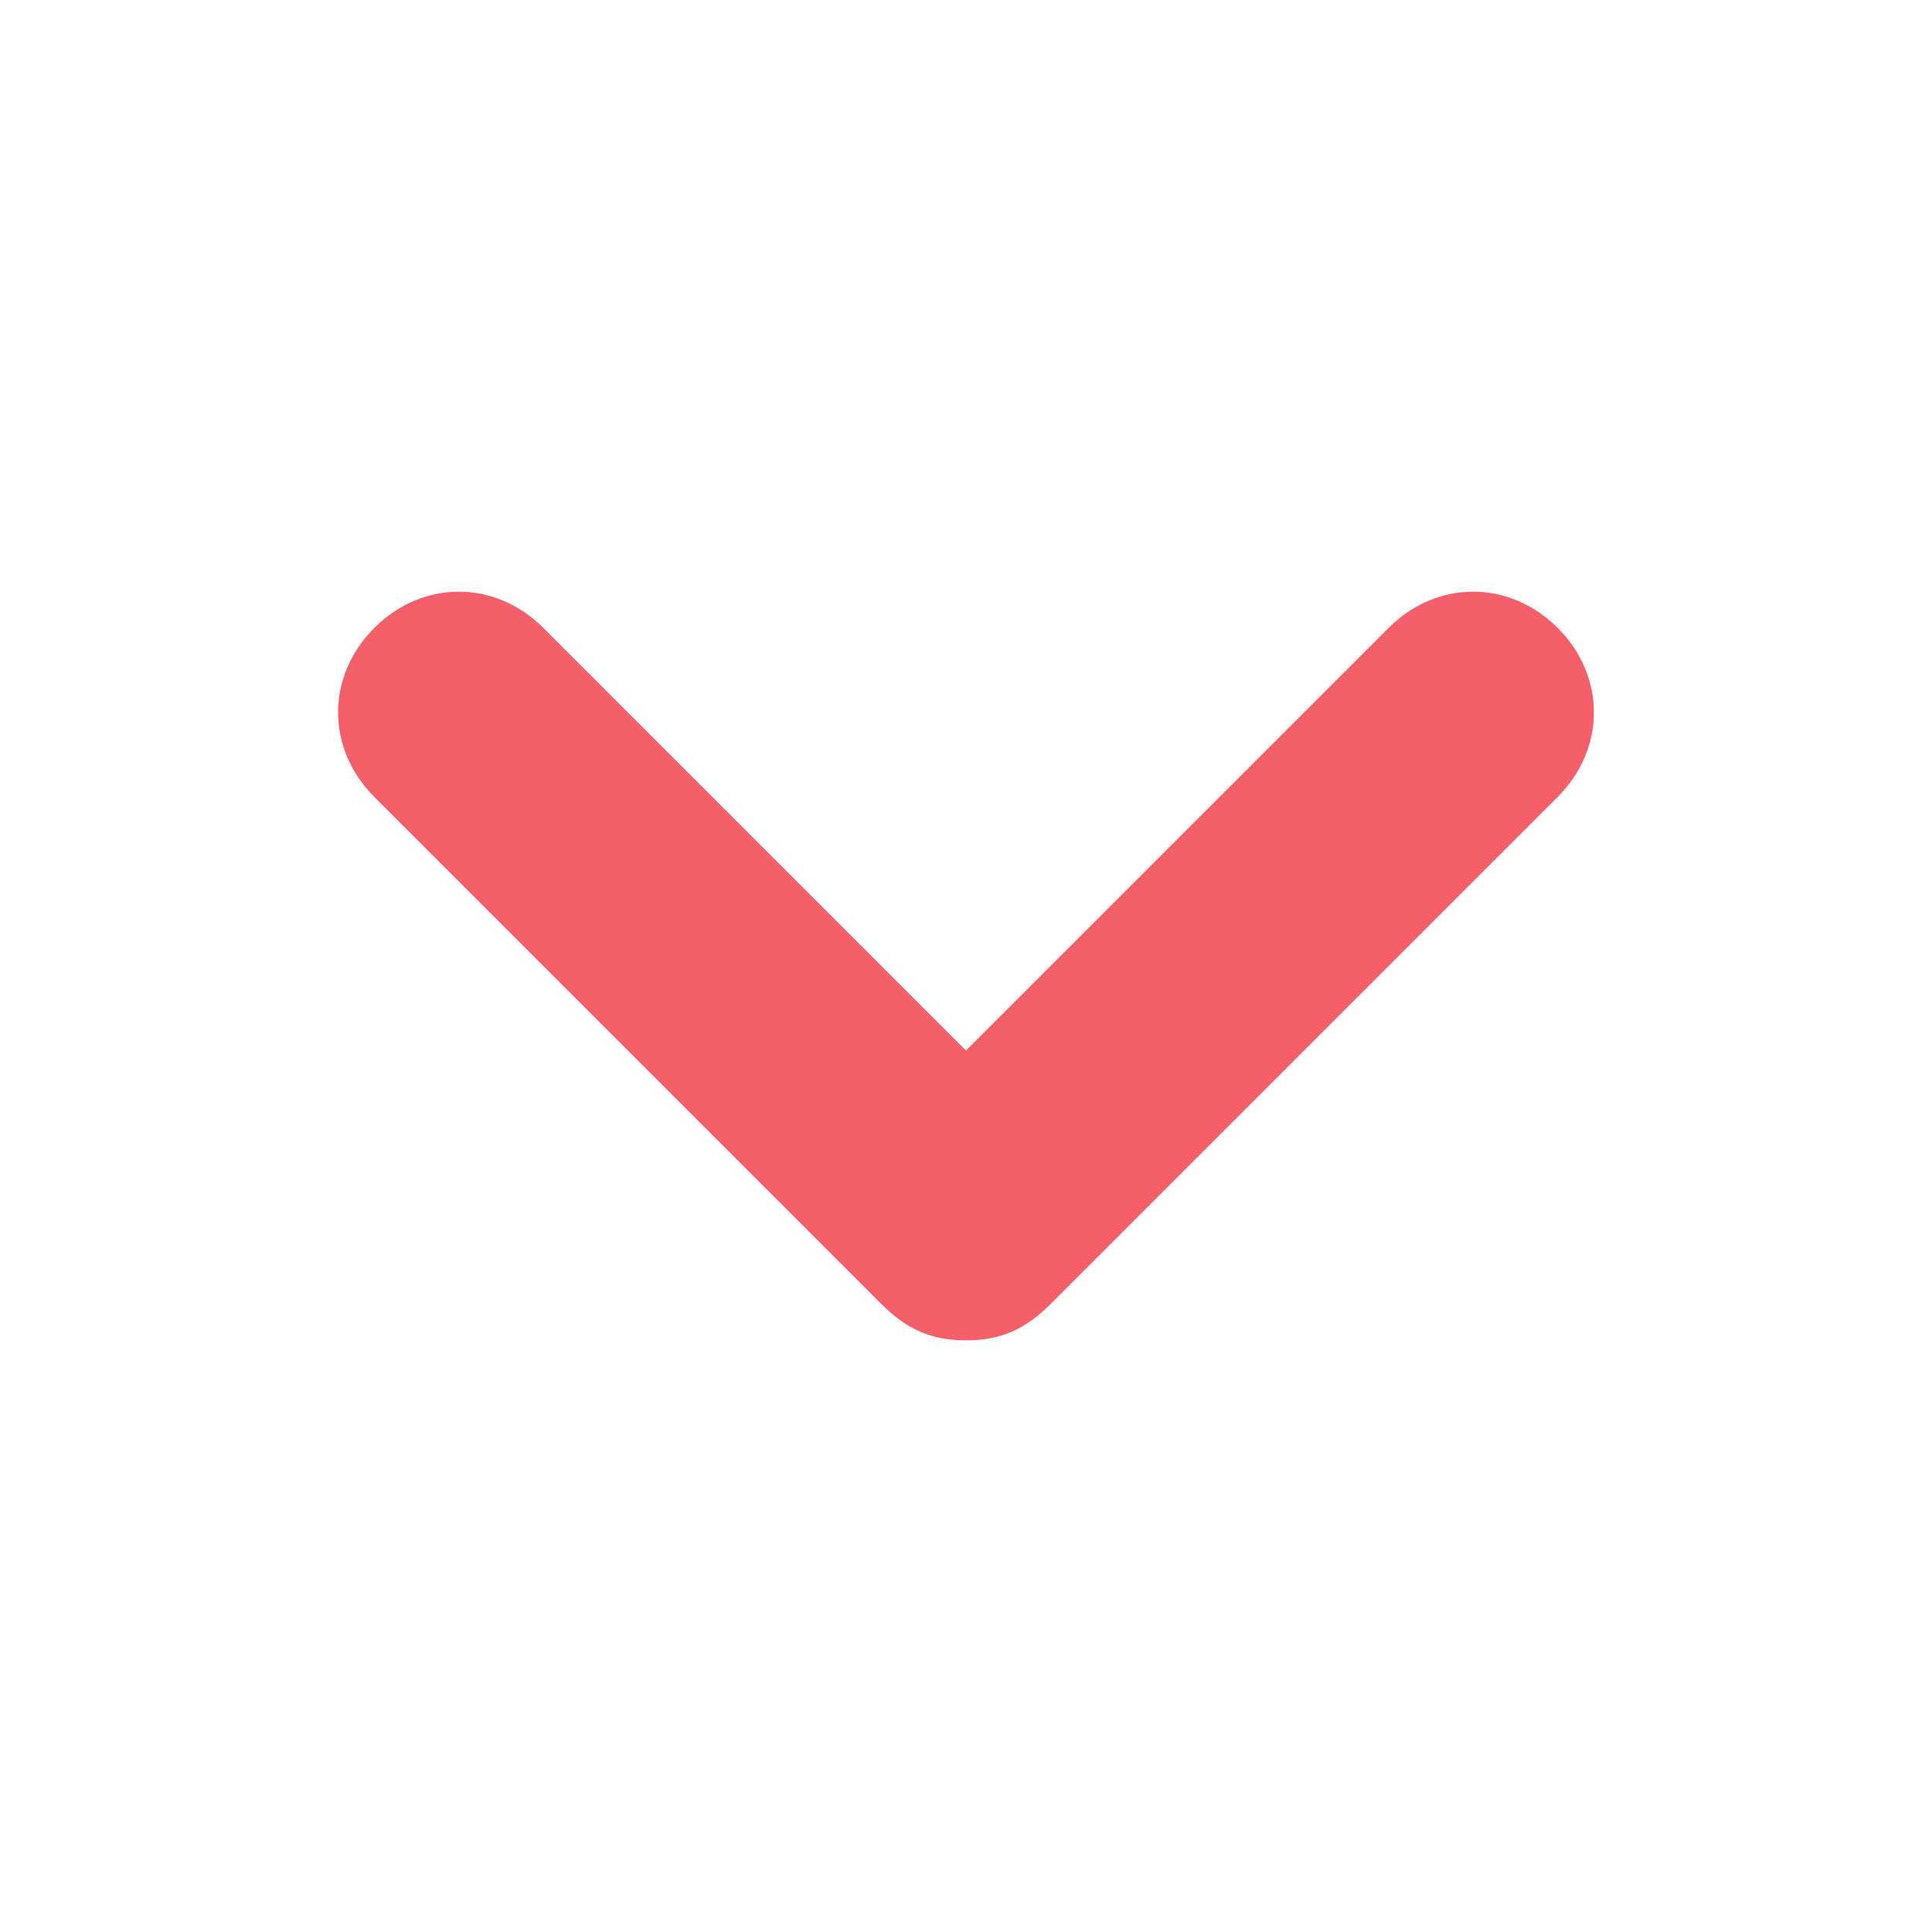
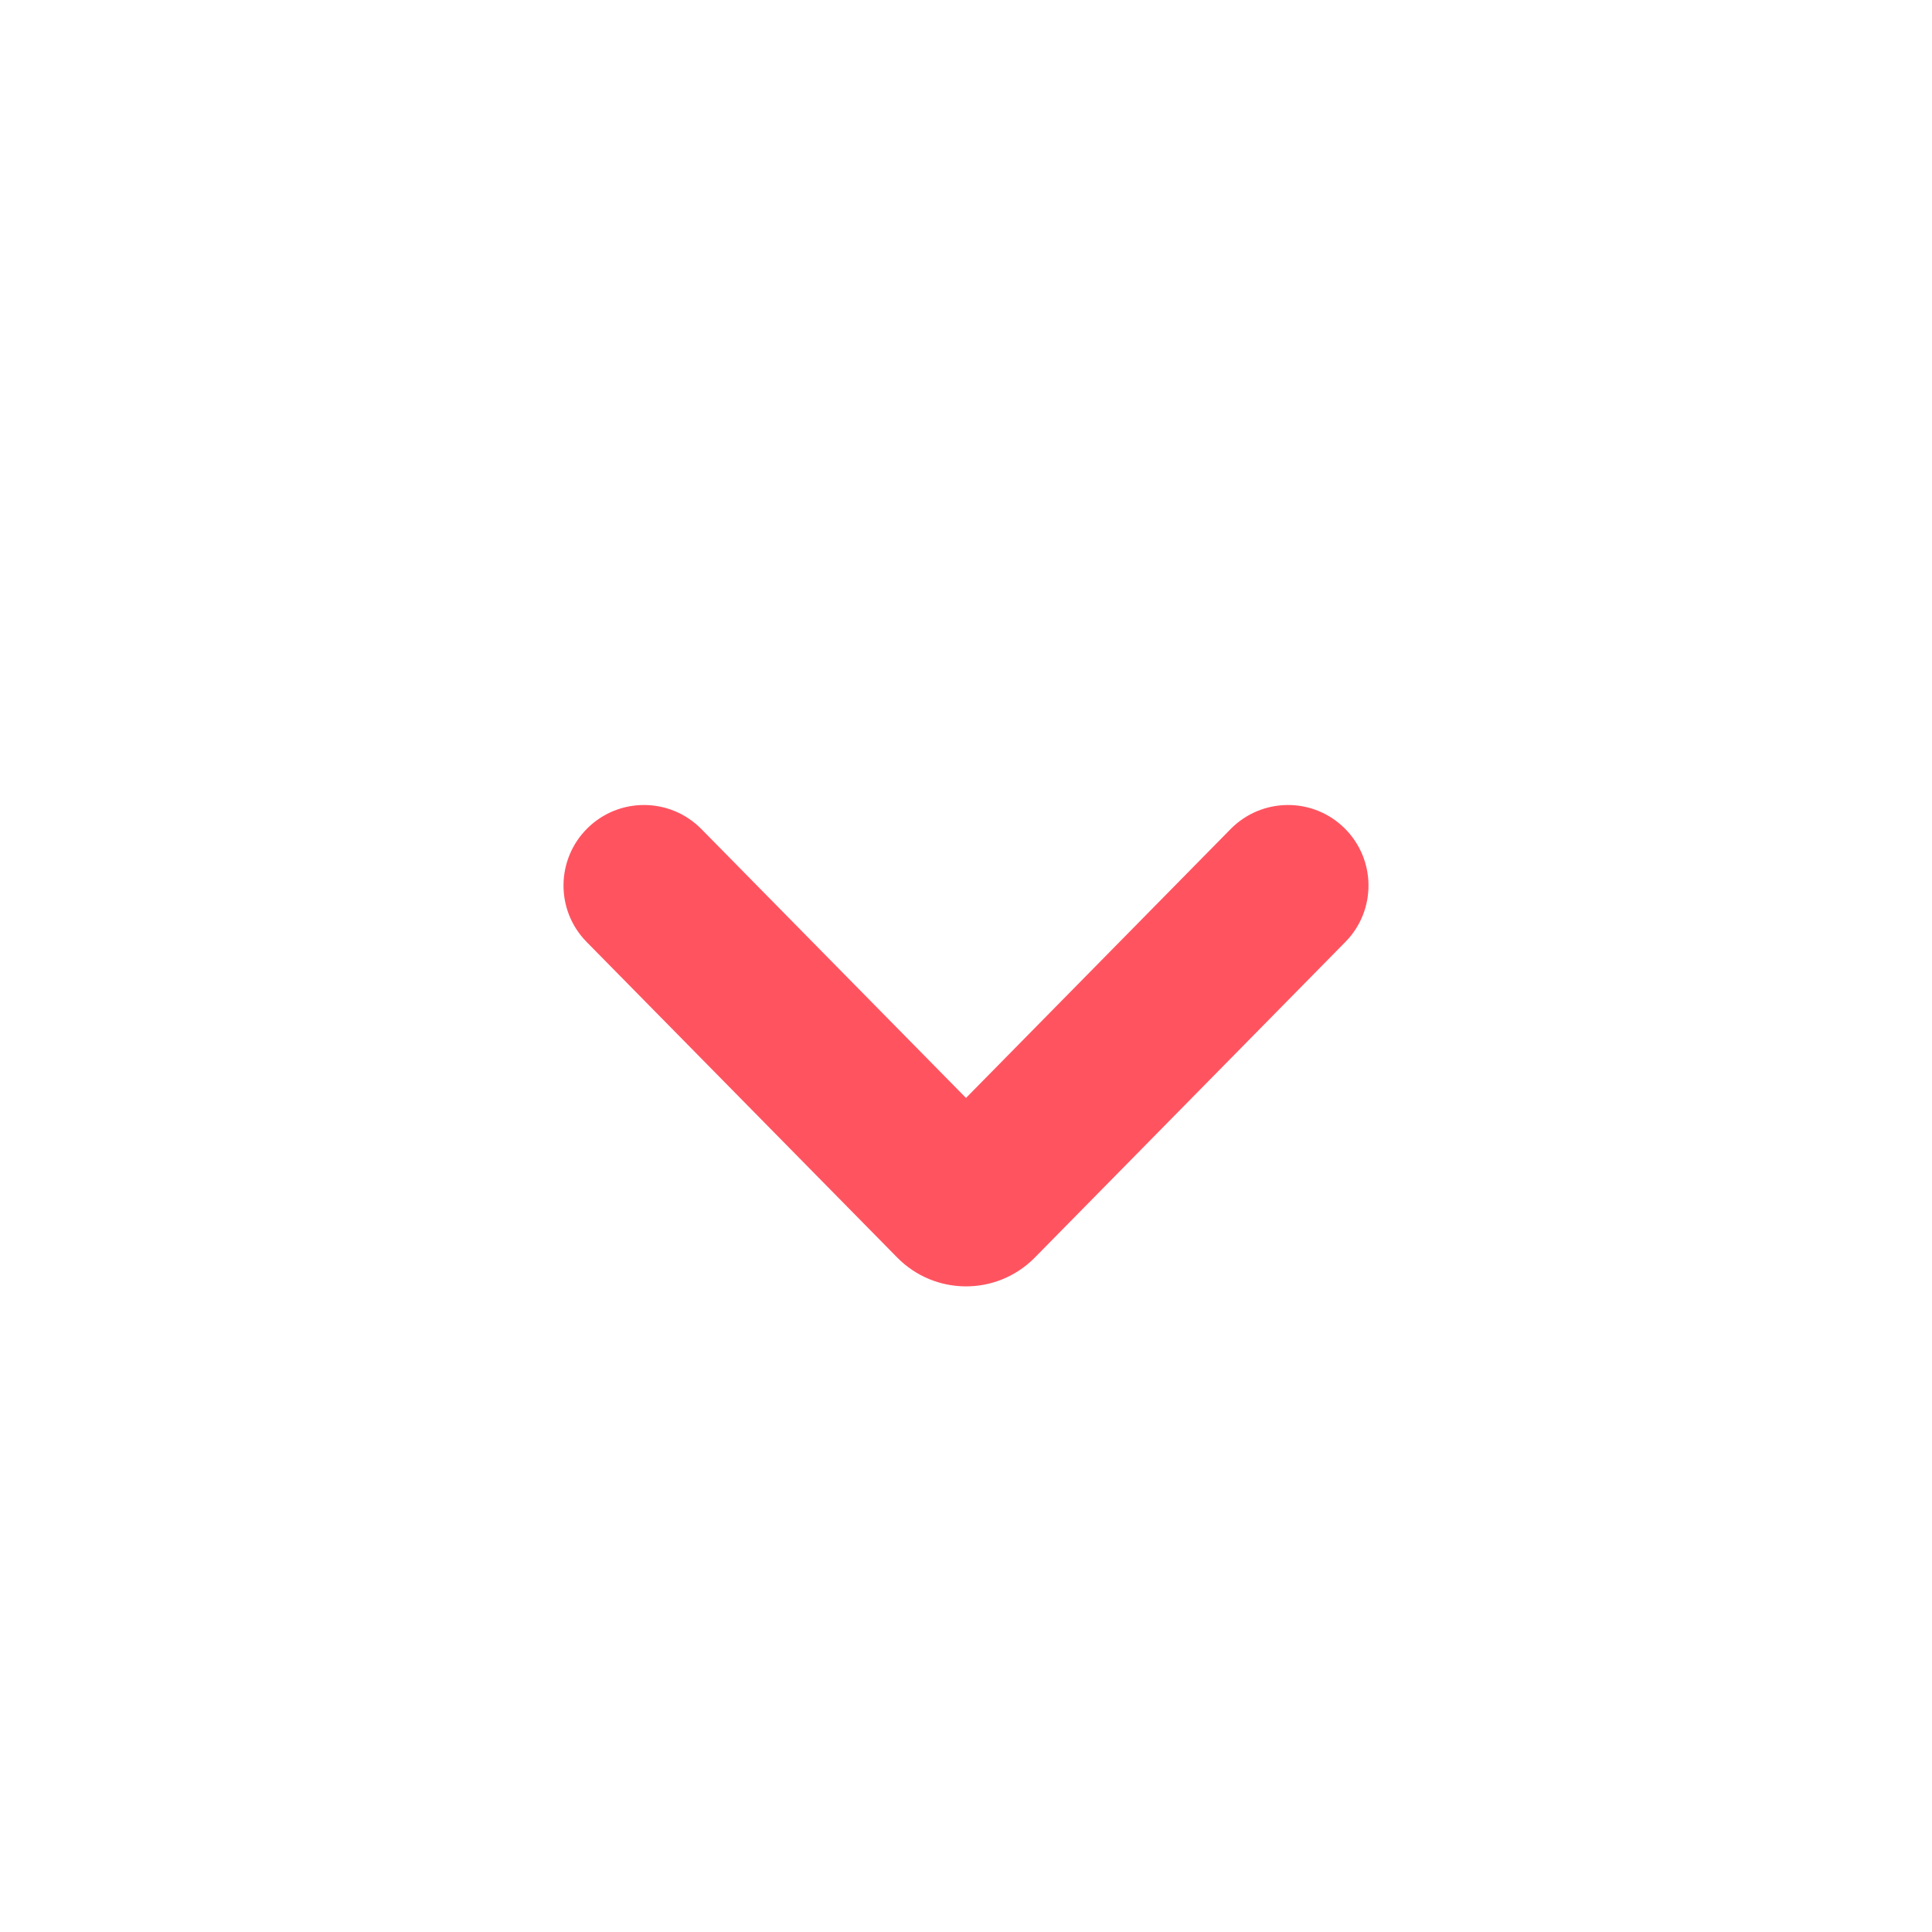
- <svg xmlns="http://www.w3.org/2000/svg" id="svg__down" width="16px" height="16px" viewBox="0 0 16 16">
-   <path fill="#f55f69" d="M11.5,5.2L8,8.7L4.5,5.2c-0.4-0.4-1-0.4-1.4,0s-0.4,1,0,1.4l4.2,4.2C7.5,11,7.7,11.1,8,11.1s0.5-0.1,0.7-0.3 l4.2-4.2c0.4-0.4,0.4-1,0-1.4S11.9,4.8,11.5,5.2z" />
+ <svg xmlns="http://www.w3.org/2000/svg" viewBox="0 0 24 24">
+   <path fill="#ff5460" d="M8.713,10.299 C8.325,9.905 7.692,9.9 7.299,10.287 C6.905,10.675 6.9,11.308 7.287,11.701 L11.145,15.621 C11.61,16.094 12.369,16.1 12.842,15.635 C12.846,15.63 14.137,14.319 16.713,11.701 C17.1,11.308 17.095,10.675 16.701,10.287 C16.308,9.9 15.675,9.905 15.287,10.299 L12,13.639 L8.713,10.299 Z" />
</svg>
